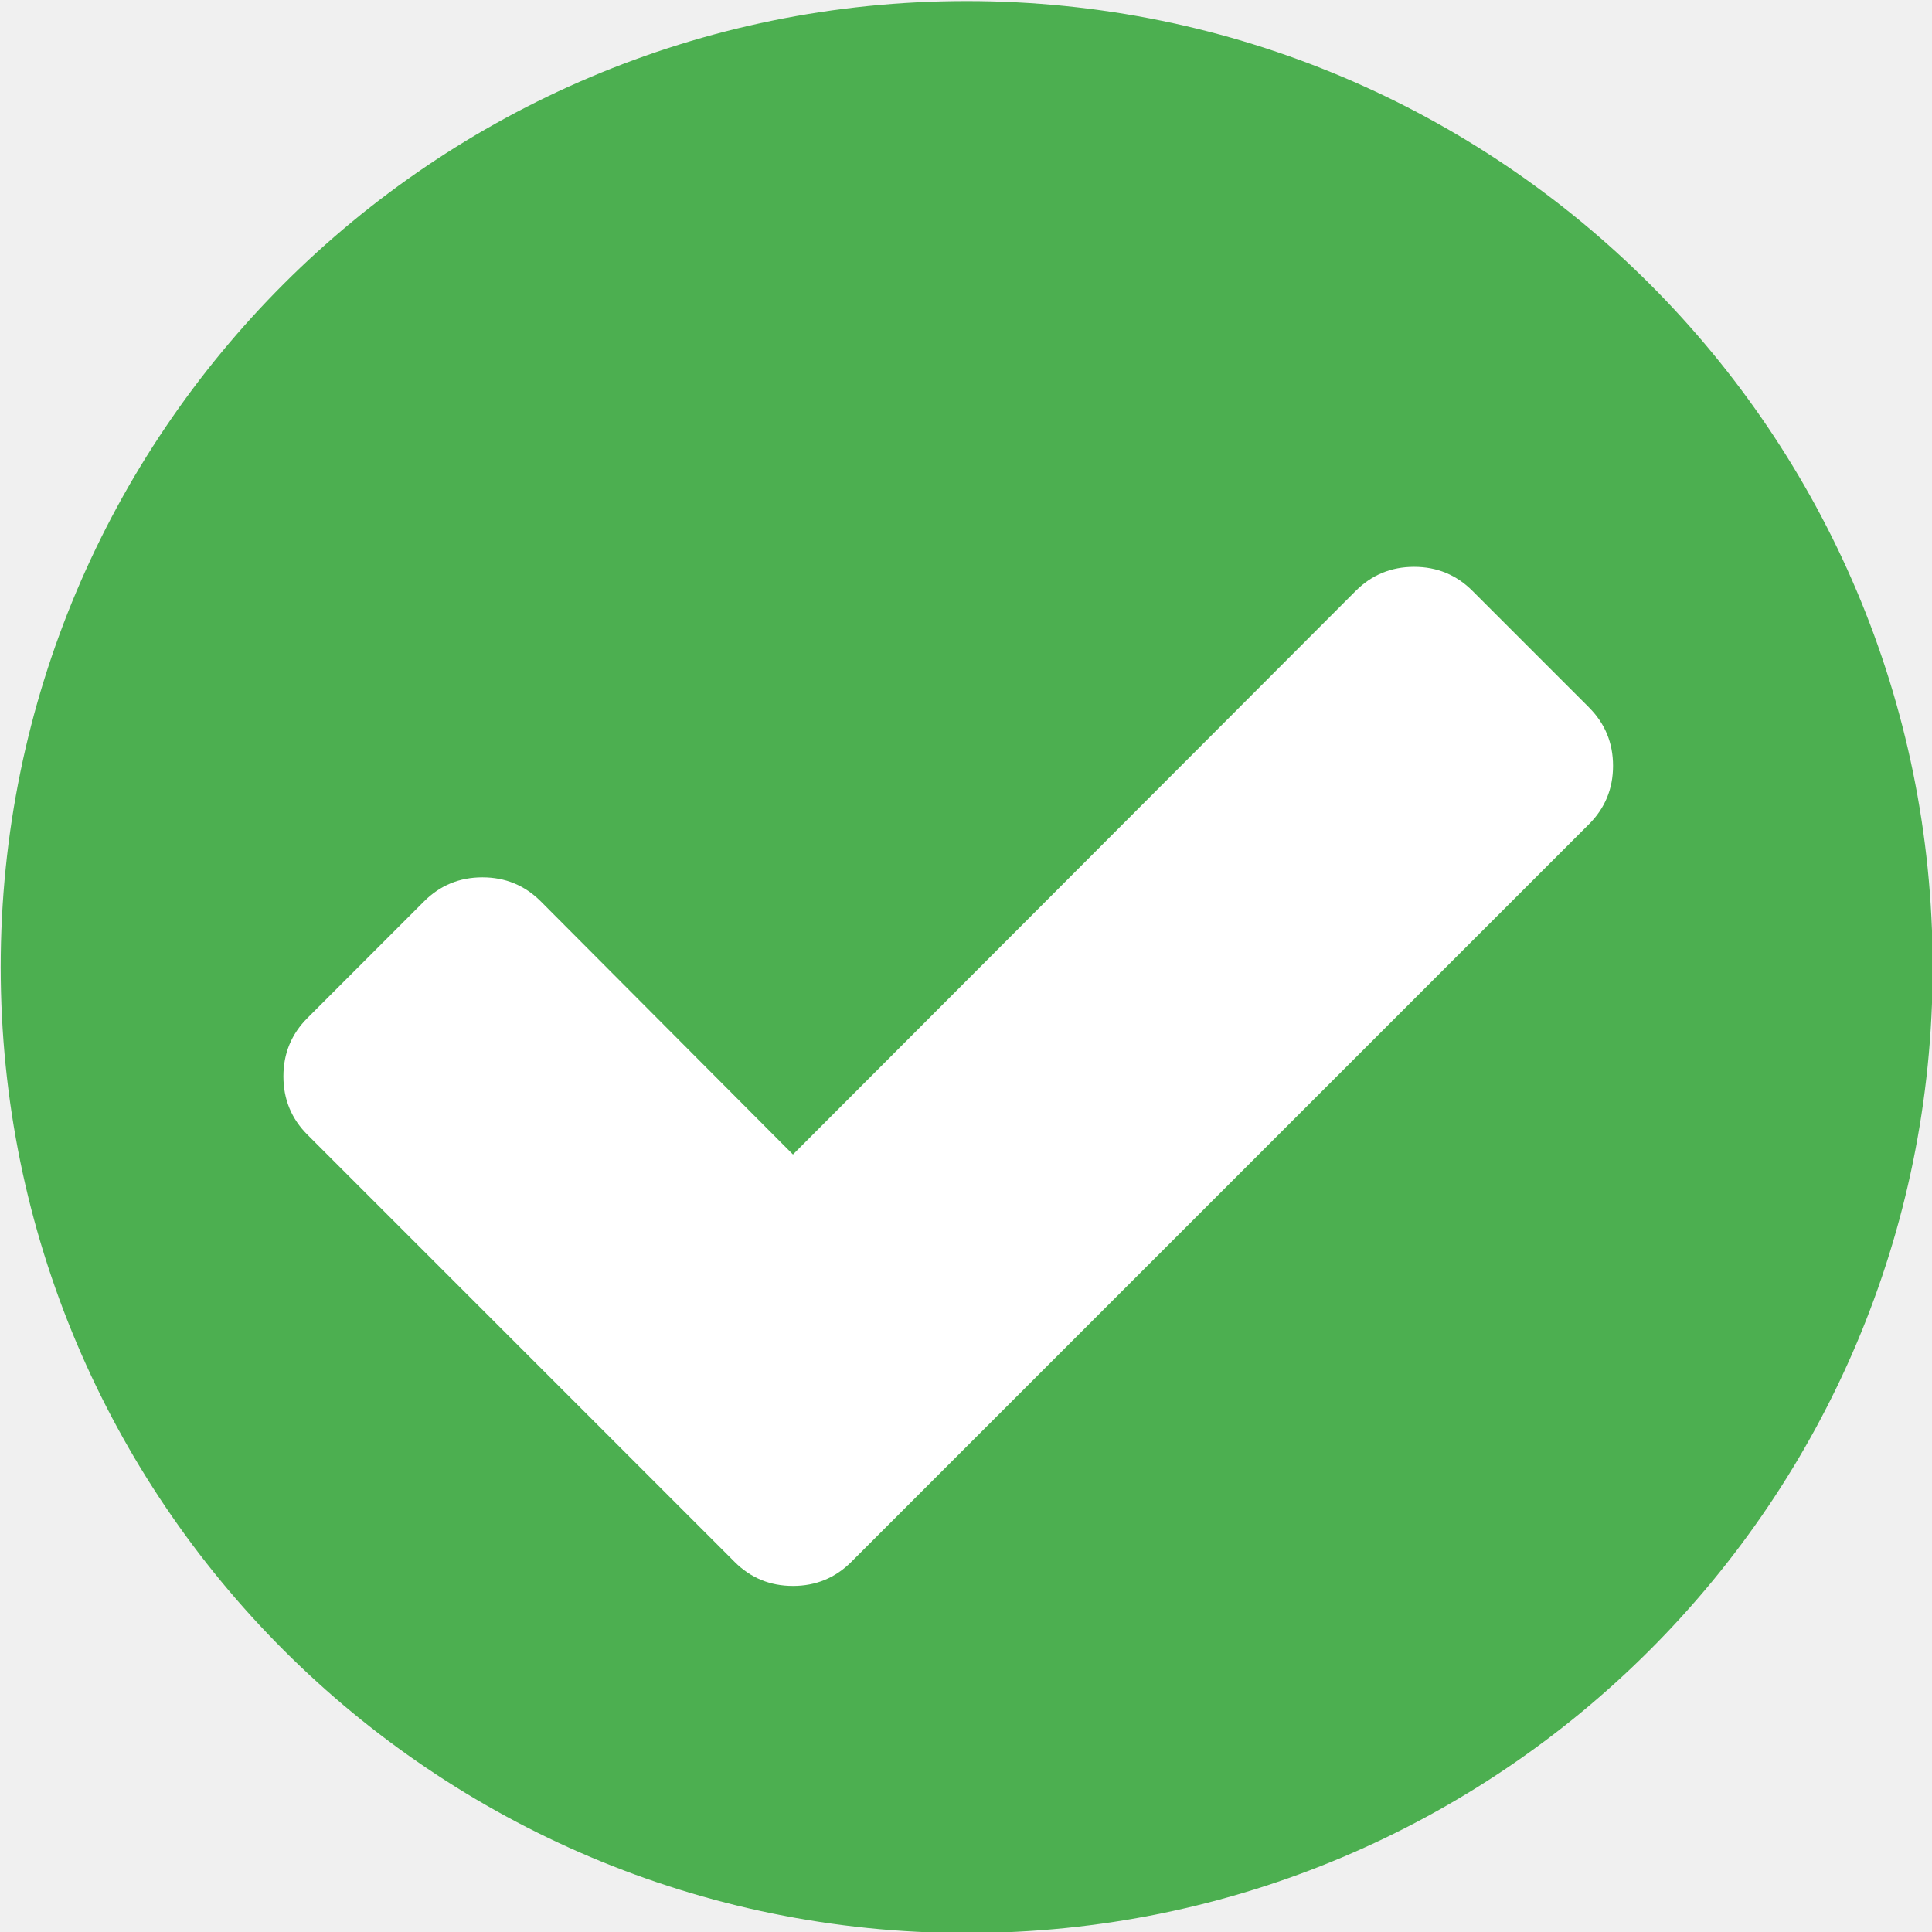
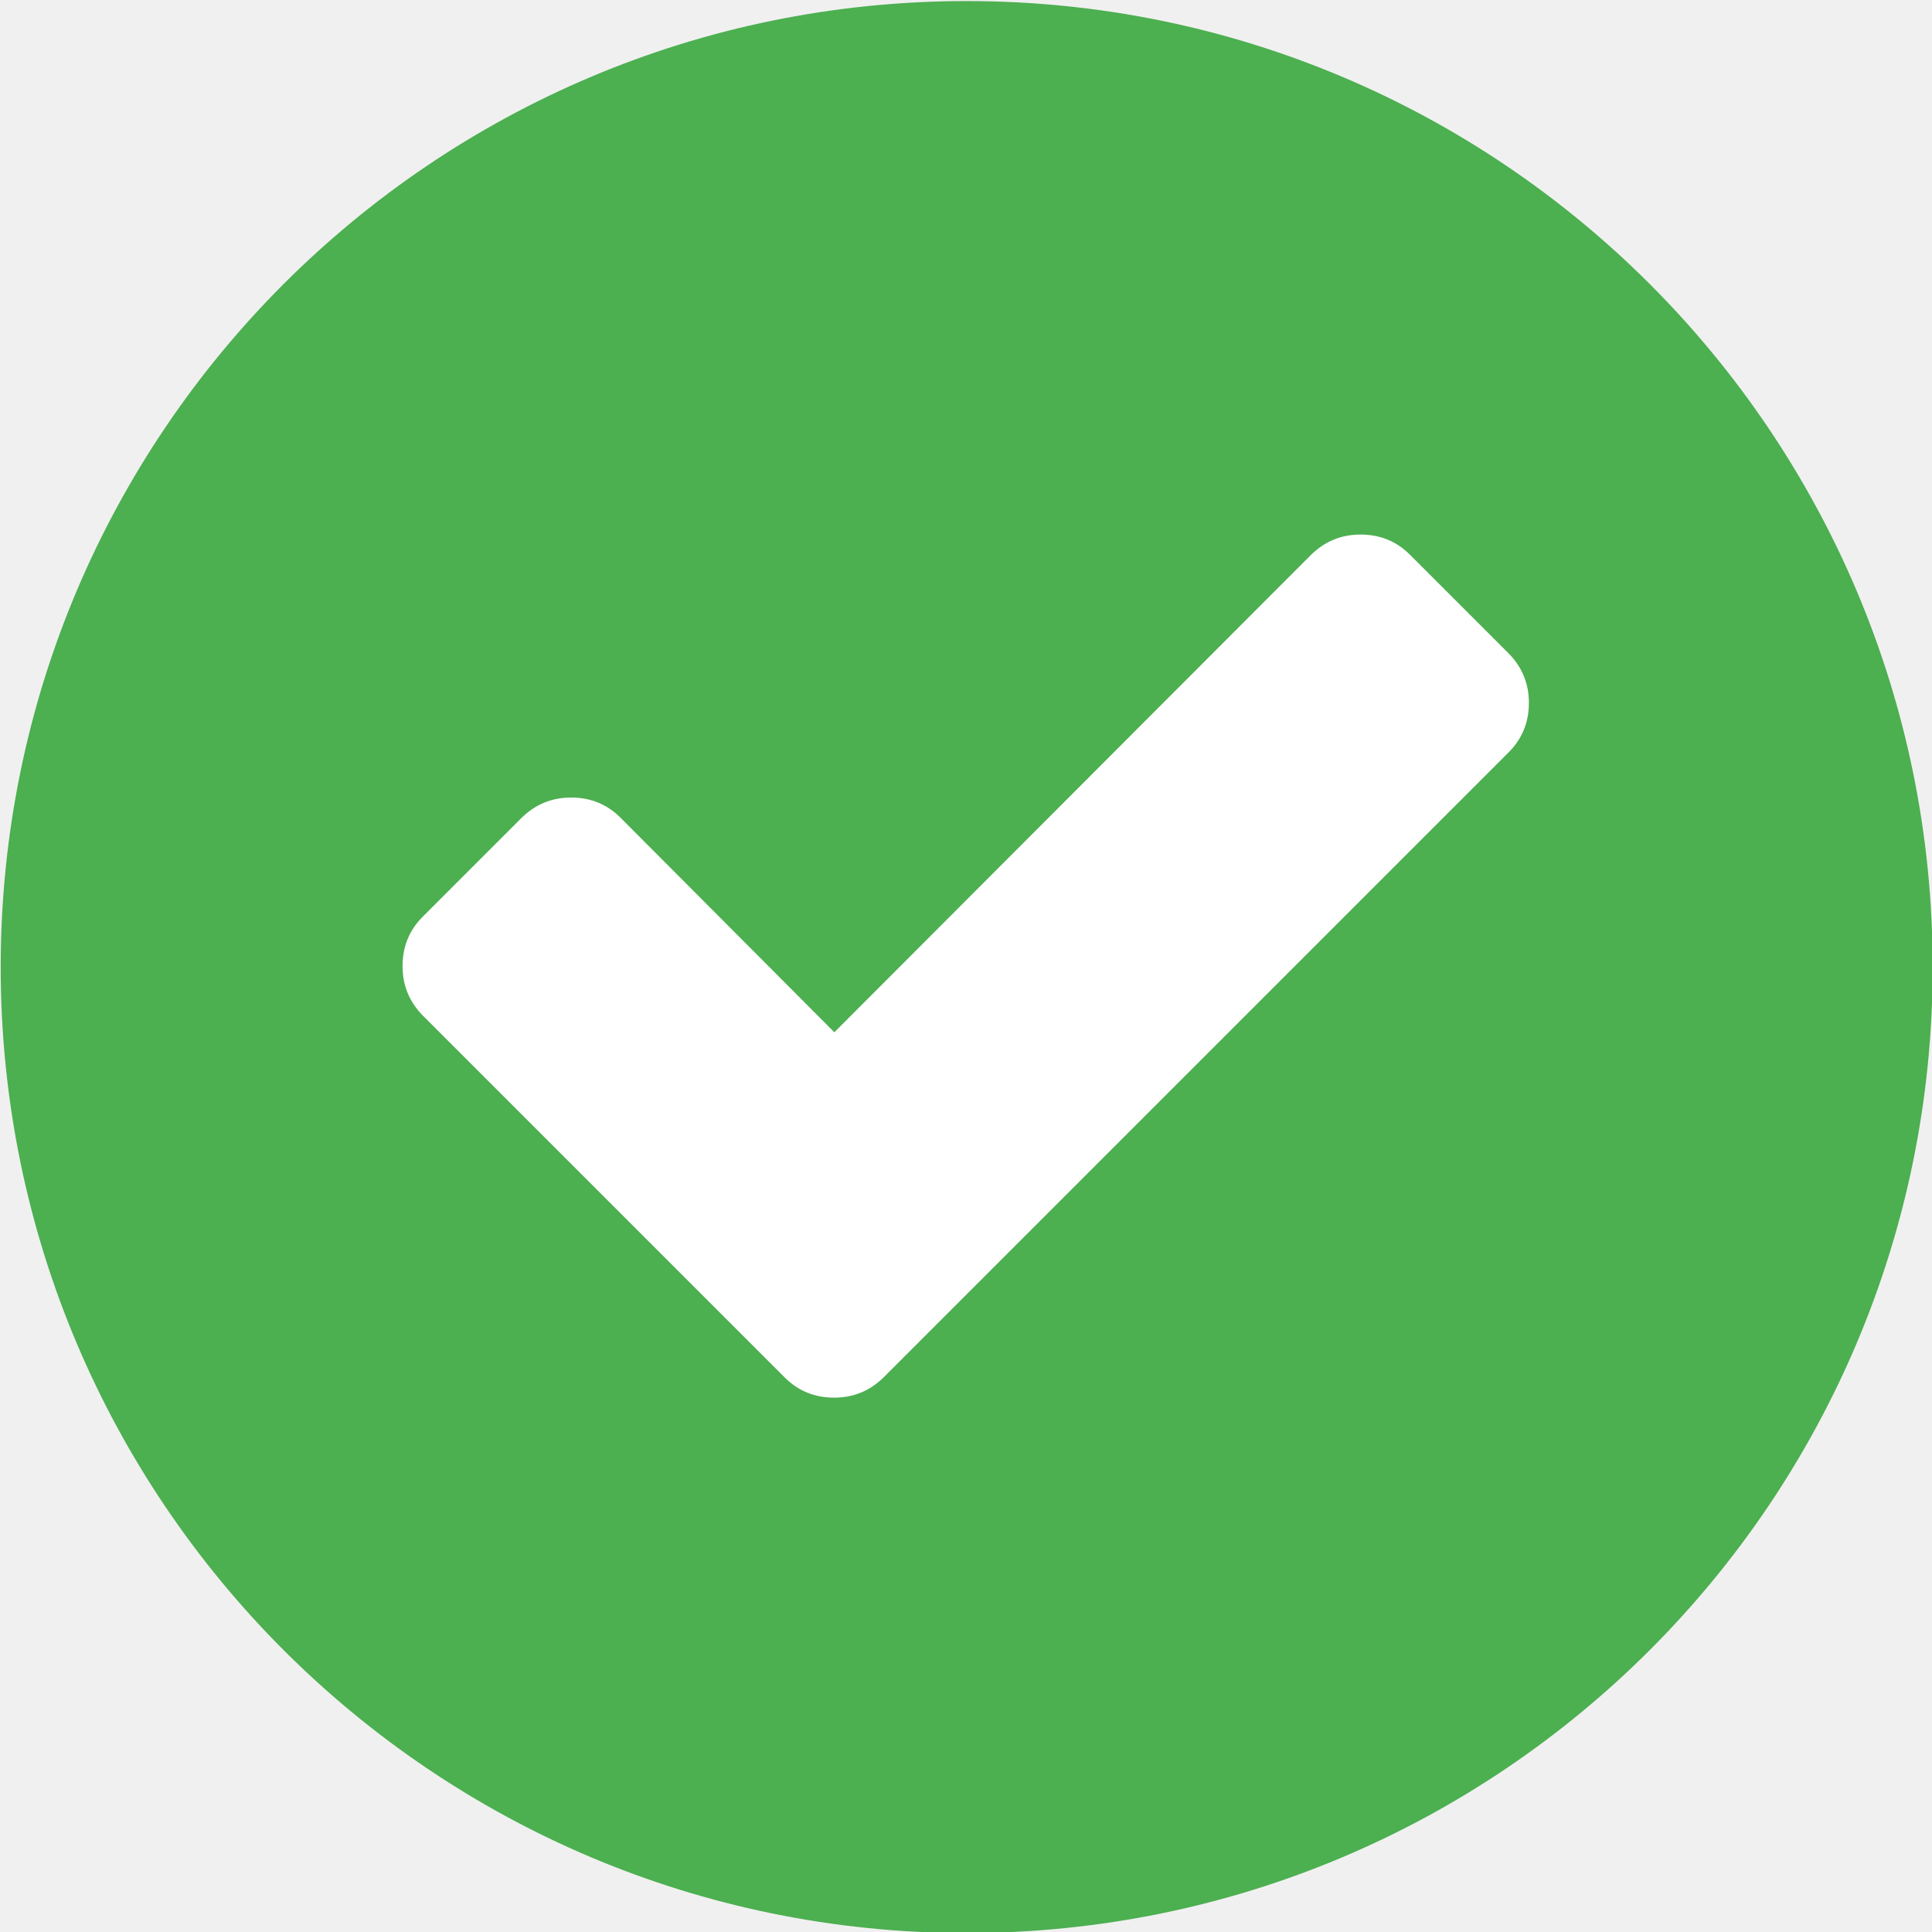
- <svg xmlns="http://www.w3.org/2000/svg" viewBox="3 3 16 16">
-   <defs>
+ <svg xmlns="http://www.w3.org/2000/svg" viewBox="3 3 16 16" version="1.1" id="svg2512">
+   <defs id="defs2504">
    <linearGradient gradientUnits="userSpaceOnUse" y2="-2.623" x2="0" y1="986.67" id="0">
-       <stop stop-color="#ffce3b" />
-       <stop offset="1" stop-color="#ffd762" />
+       <stop stop-color="#ffce3b" id="stop2493" />
+       <stop offset="1" stop-color="#ffd762" id="stop2495" />
    </linearGradient>
-     <linearGradient y2="-2.623" x2="0" y1="986.67" gradientUnits="userSpaceOnUse">
-       <stop stop-color="#ffce3b" />
-       <stop offset="1" stop-color="#fef4ab" />
+     <linearGradient y2="-2.623" x2="0" y1="986.67" gradientUnits="userSpaceOnUse" id="linearGradient2502">
+       <stop stop-color="#ffce3b" id="stop2498" />
+       <stop offset="1" stop-color="#fef4ab" id="stop2500" />
    </linearGradient>
  </defs>
-   <g transform="matrix(1.99997 0 0 1.99997-10.994-2071.68)" fill="#3D8C40">
-     <rect y="1037.36" x="7" height="8" width="8" fill="#4CAF50" rx="4" />
-     <path d="m123.86 12.966l-11.08-11.08c-1.52-1.521-3.368-2.281-5.54-2.281-2.173 0-4.02.76-5.541 2.281l-53.45 53.53-23.953-24.04c-1.521-1.521-3.368-2.281-5.54-2.281-2.173 0-4.02.76-5.541 2.281l-11.08 11.08c-1.521 1.521-2.281 3.368-2.281 5.541 0 2.172.76 4.02 2.281 5.54l29.493 29.493 11.08 11.08c1.52 1.521 3.367 2.281 5.54 2.281 2.172 0 4.02-.761 5.54-2.281l11.08-11.08 58.986-58.986c1.52-1.521 2.281-3.368 2.281-5.541 0-2.172-.761-4.02-2.281-5.54" fill="#fff" transform="matrix(.0436 0 0 .0436 8.177 1039.72)" stroke="none" stroke-width="9.512" />
+   <g transform="matrix(1.99997 0 0 1.99997-10.994-2071.68)" fill="#3D8C40" id="g2510">
+     <rect y="1037.36" x="7" height="8" width="8" fill="#4CAF50" rx="4" id="rect2506" />
+     <path d="m 13.245,1040.062 -0.409,-0.409 c -0.056,-0.056 -0.124,-0.084 -0.205,-0.084 -0.08,0 -0.148,0.028 -0.205,0.084 l -1.974,1.977 -0.885,-0.888 c -0.056,-0.056 -0.124,-0.084 -0.205,-0.084 -0.08,0 -0.148,0.028 -0.205,0.084 l -0.409,0.409 c -0.056,0.056 -0.084,0.124 -0.084,0.205 0,0.08 0.028,0.148 0.084,0.205 l 1.089,1.089 0.409,0.409 c 0.056,0.056 0.124,0.084 0.205,0.084 0.08,0 0.148,-0.028 0.205,-0.084 l 0.409,-0.409 2.179,-2.179 c 0.056,-0.056 0.084,-0.124 0.084,-0.205 4e-6,-0.08 -0.028,-0.148 -0.084,-0.205" fill="#ffffff" stroke="none" stroke-width="9.512" id="path2508" />
  </g>
</svg>
